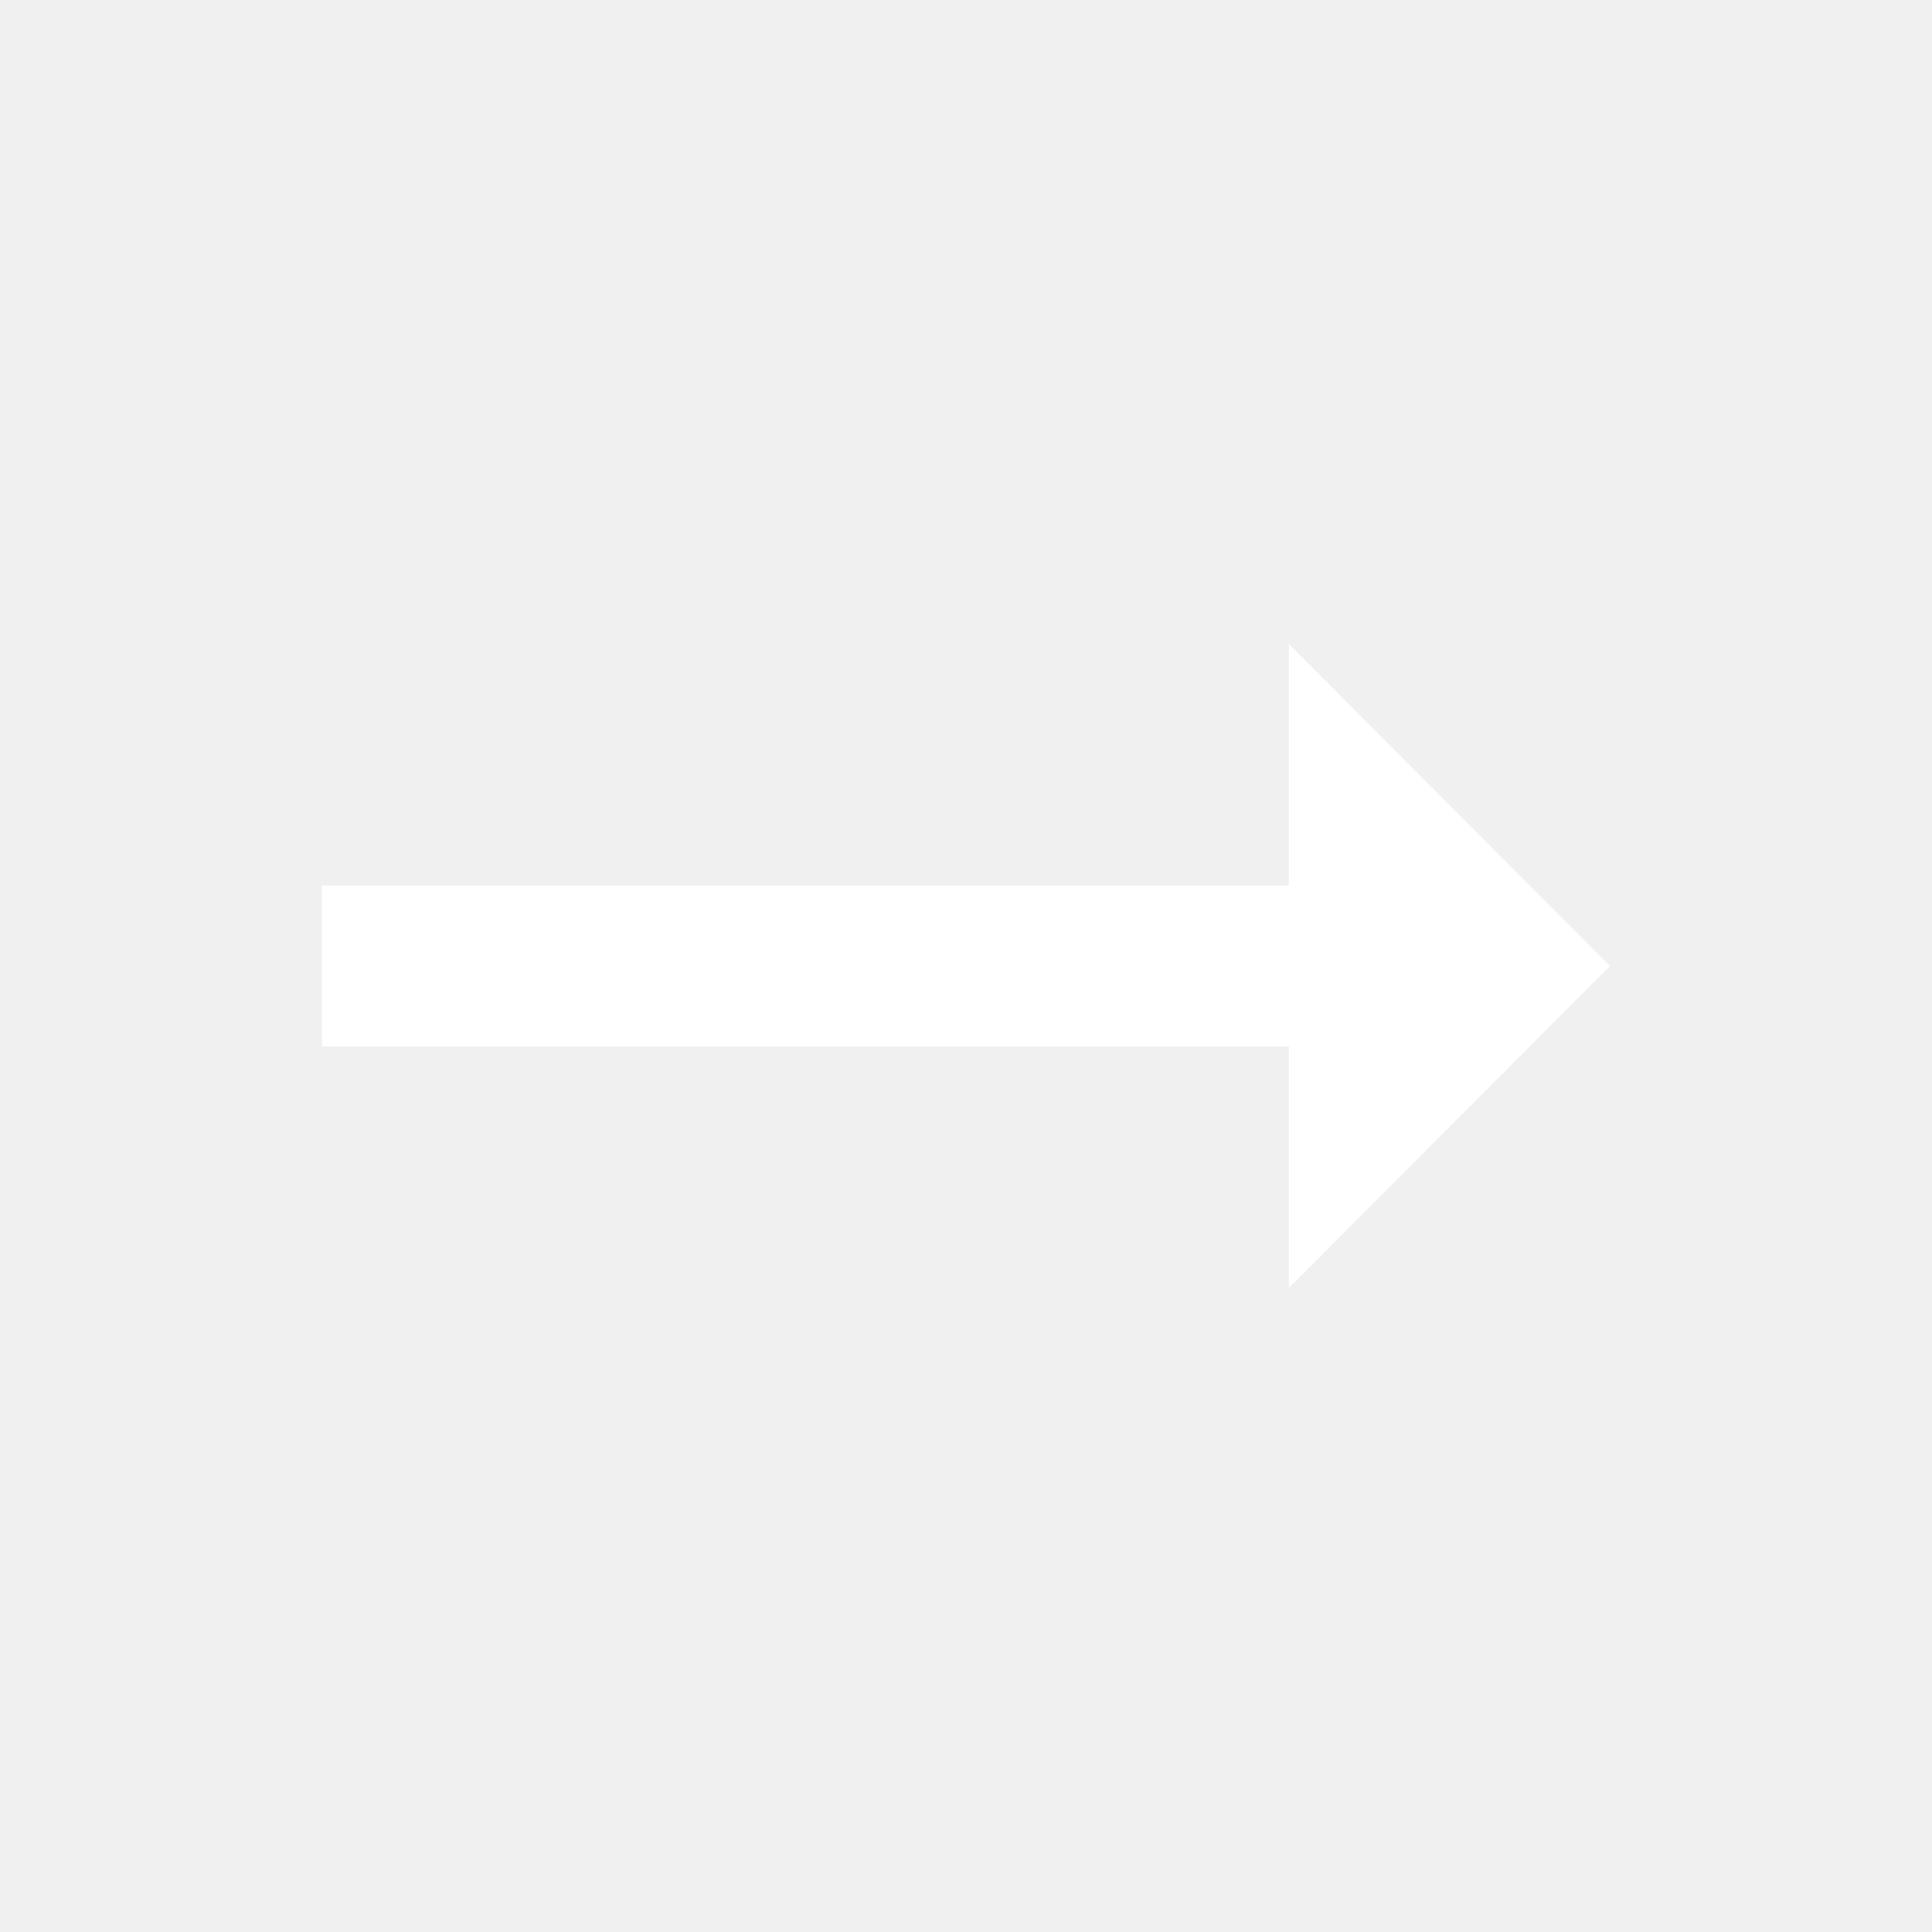
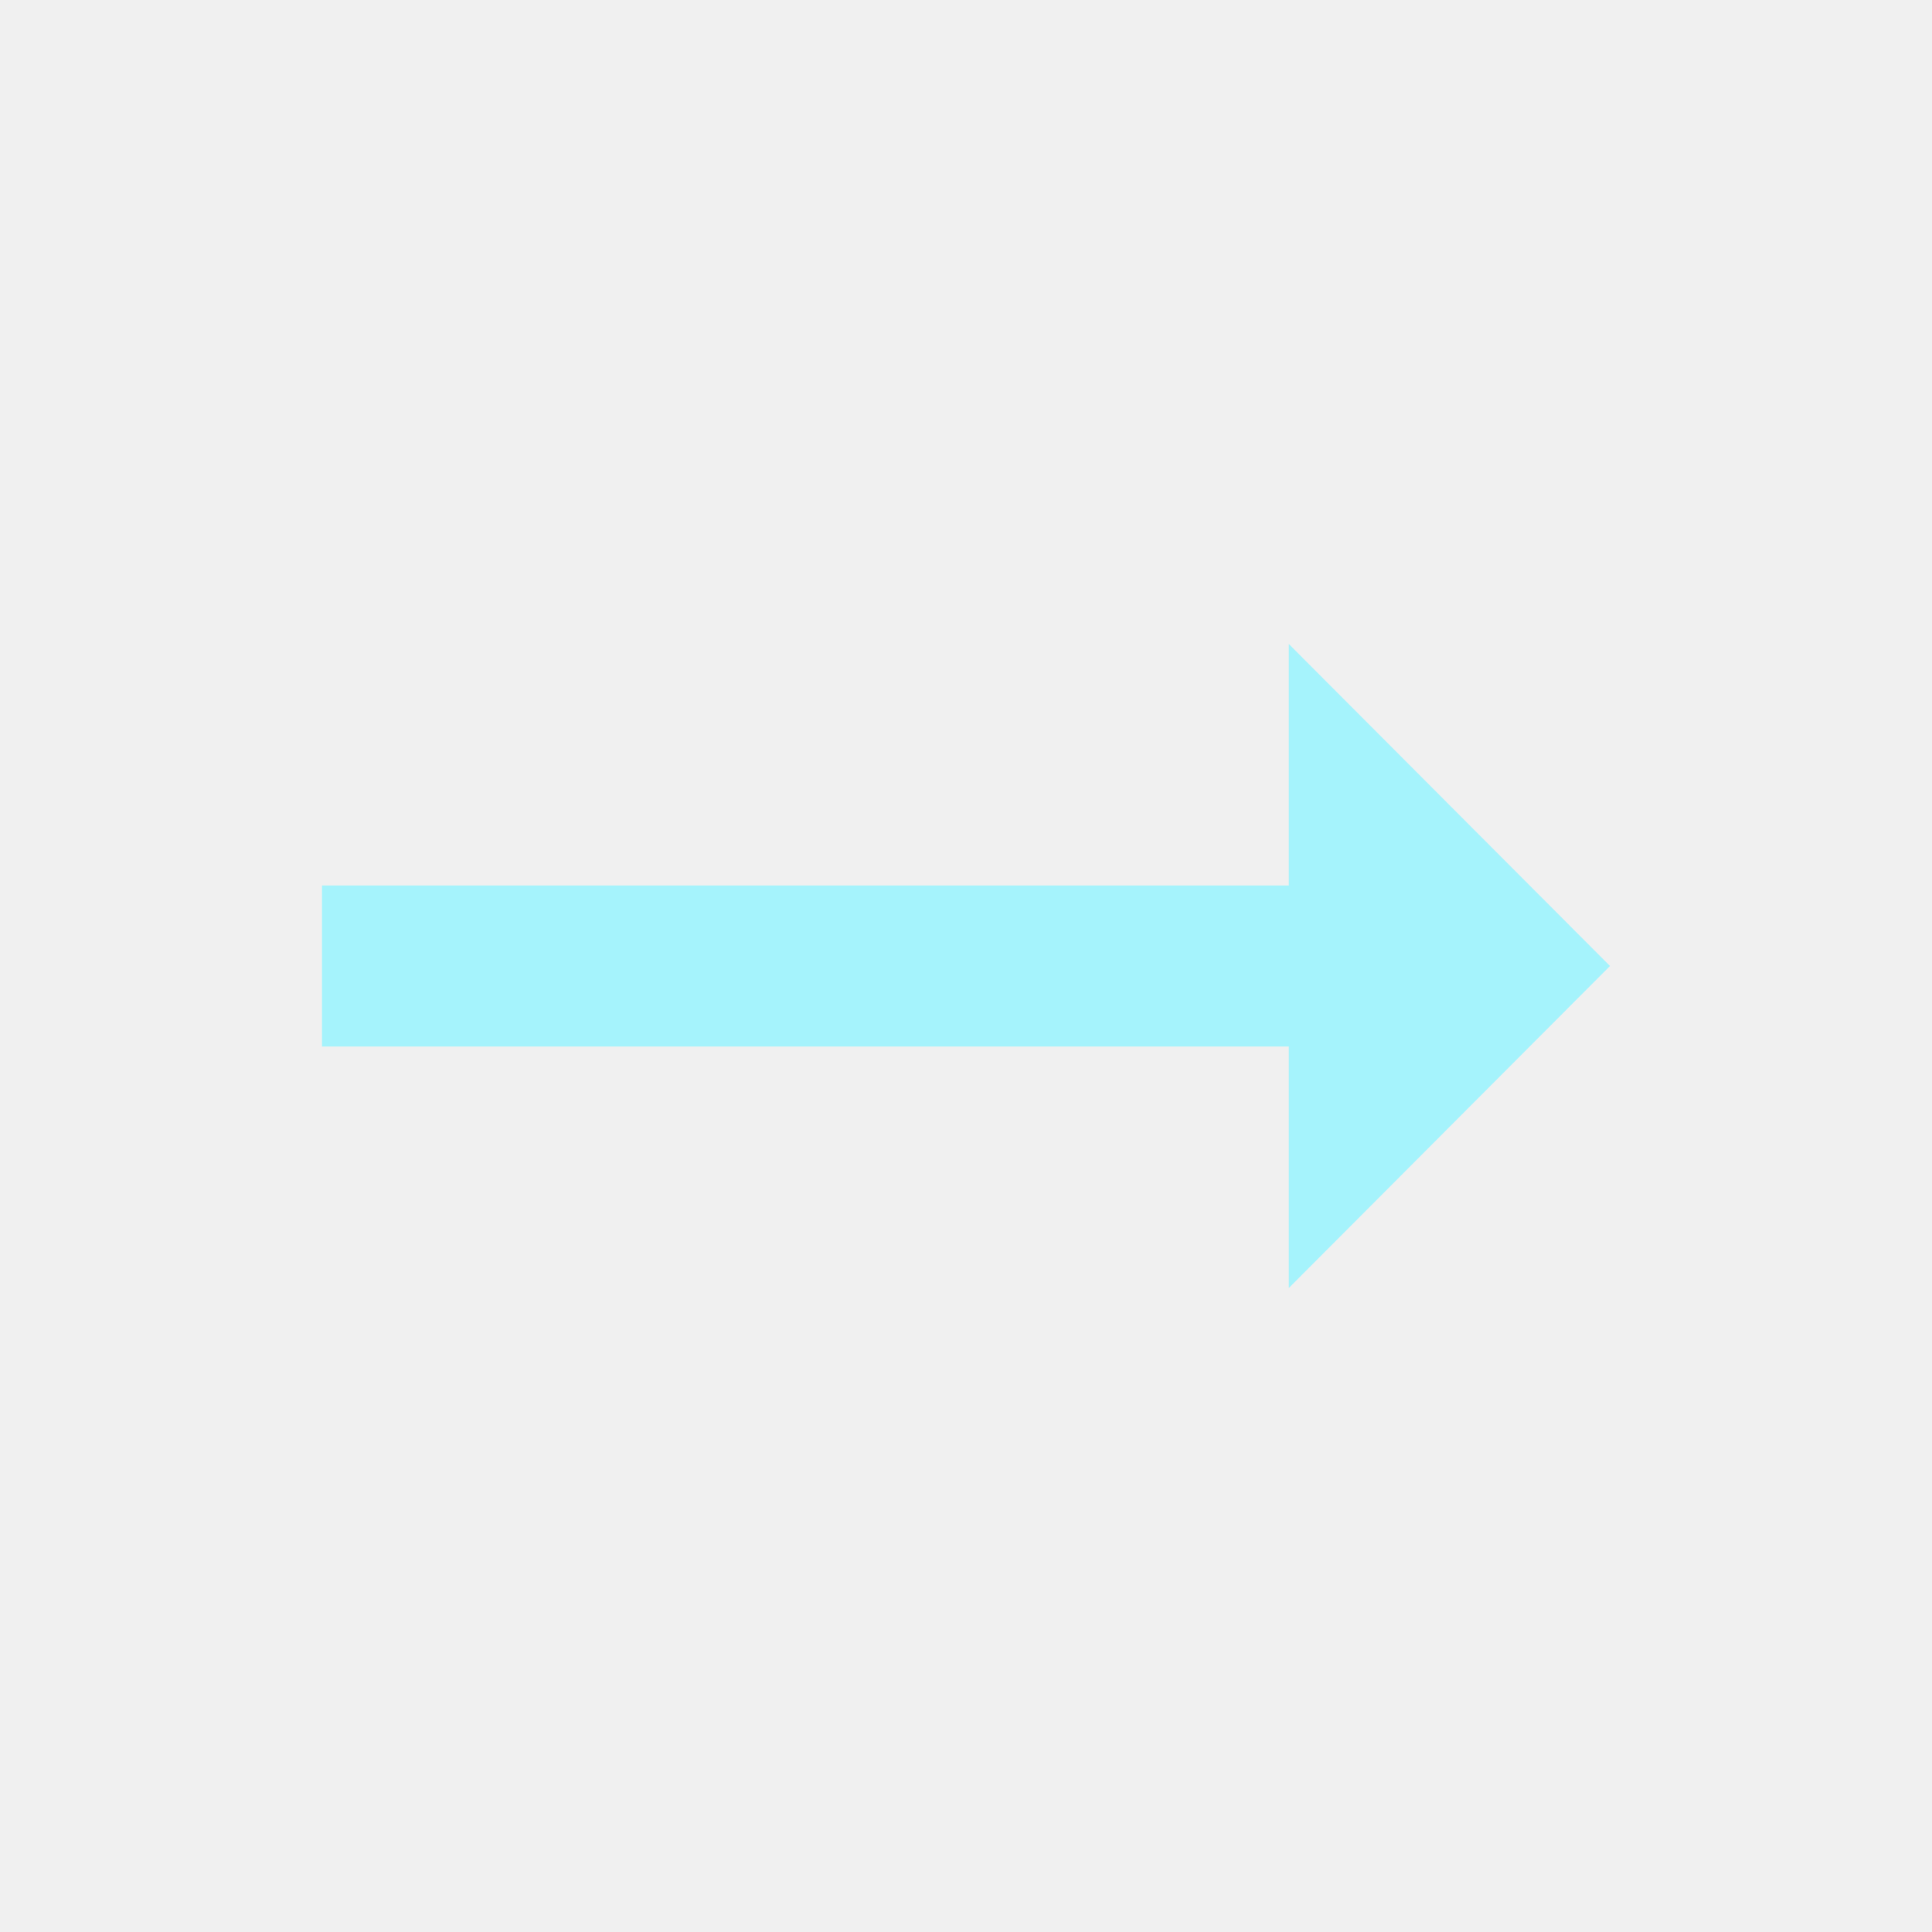
<svg xmlns="http://www.w3.org/2000/svg" width="24" height="24" viewBox="0 0 24 24" fill="none">
  <g clip-path="url(#clip0_326_10976)">
-     <path d="M16.01 11H4V13H16.01V16L20 12L16.01 8V11Z" fill="white" />
+     <path d="M16.01 11H4V13H16.01V16L20 12L16.01 8V11Z" fill="rgb(165 243 252)" />
  </g>
  <defs>
    <clipPath id="clip0_326_10976">
-       <rect width="24" height="24" fill="white" />
+       <rect width="24" height="24" fill="rgb(165 243 252)" />
    </clipPath>
  </defs>
</svg>
